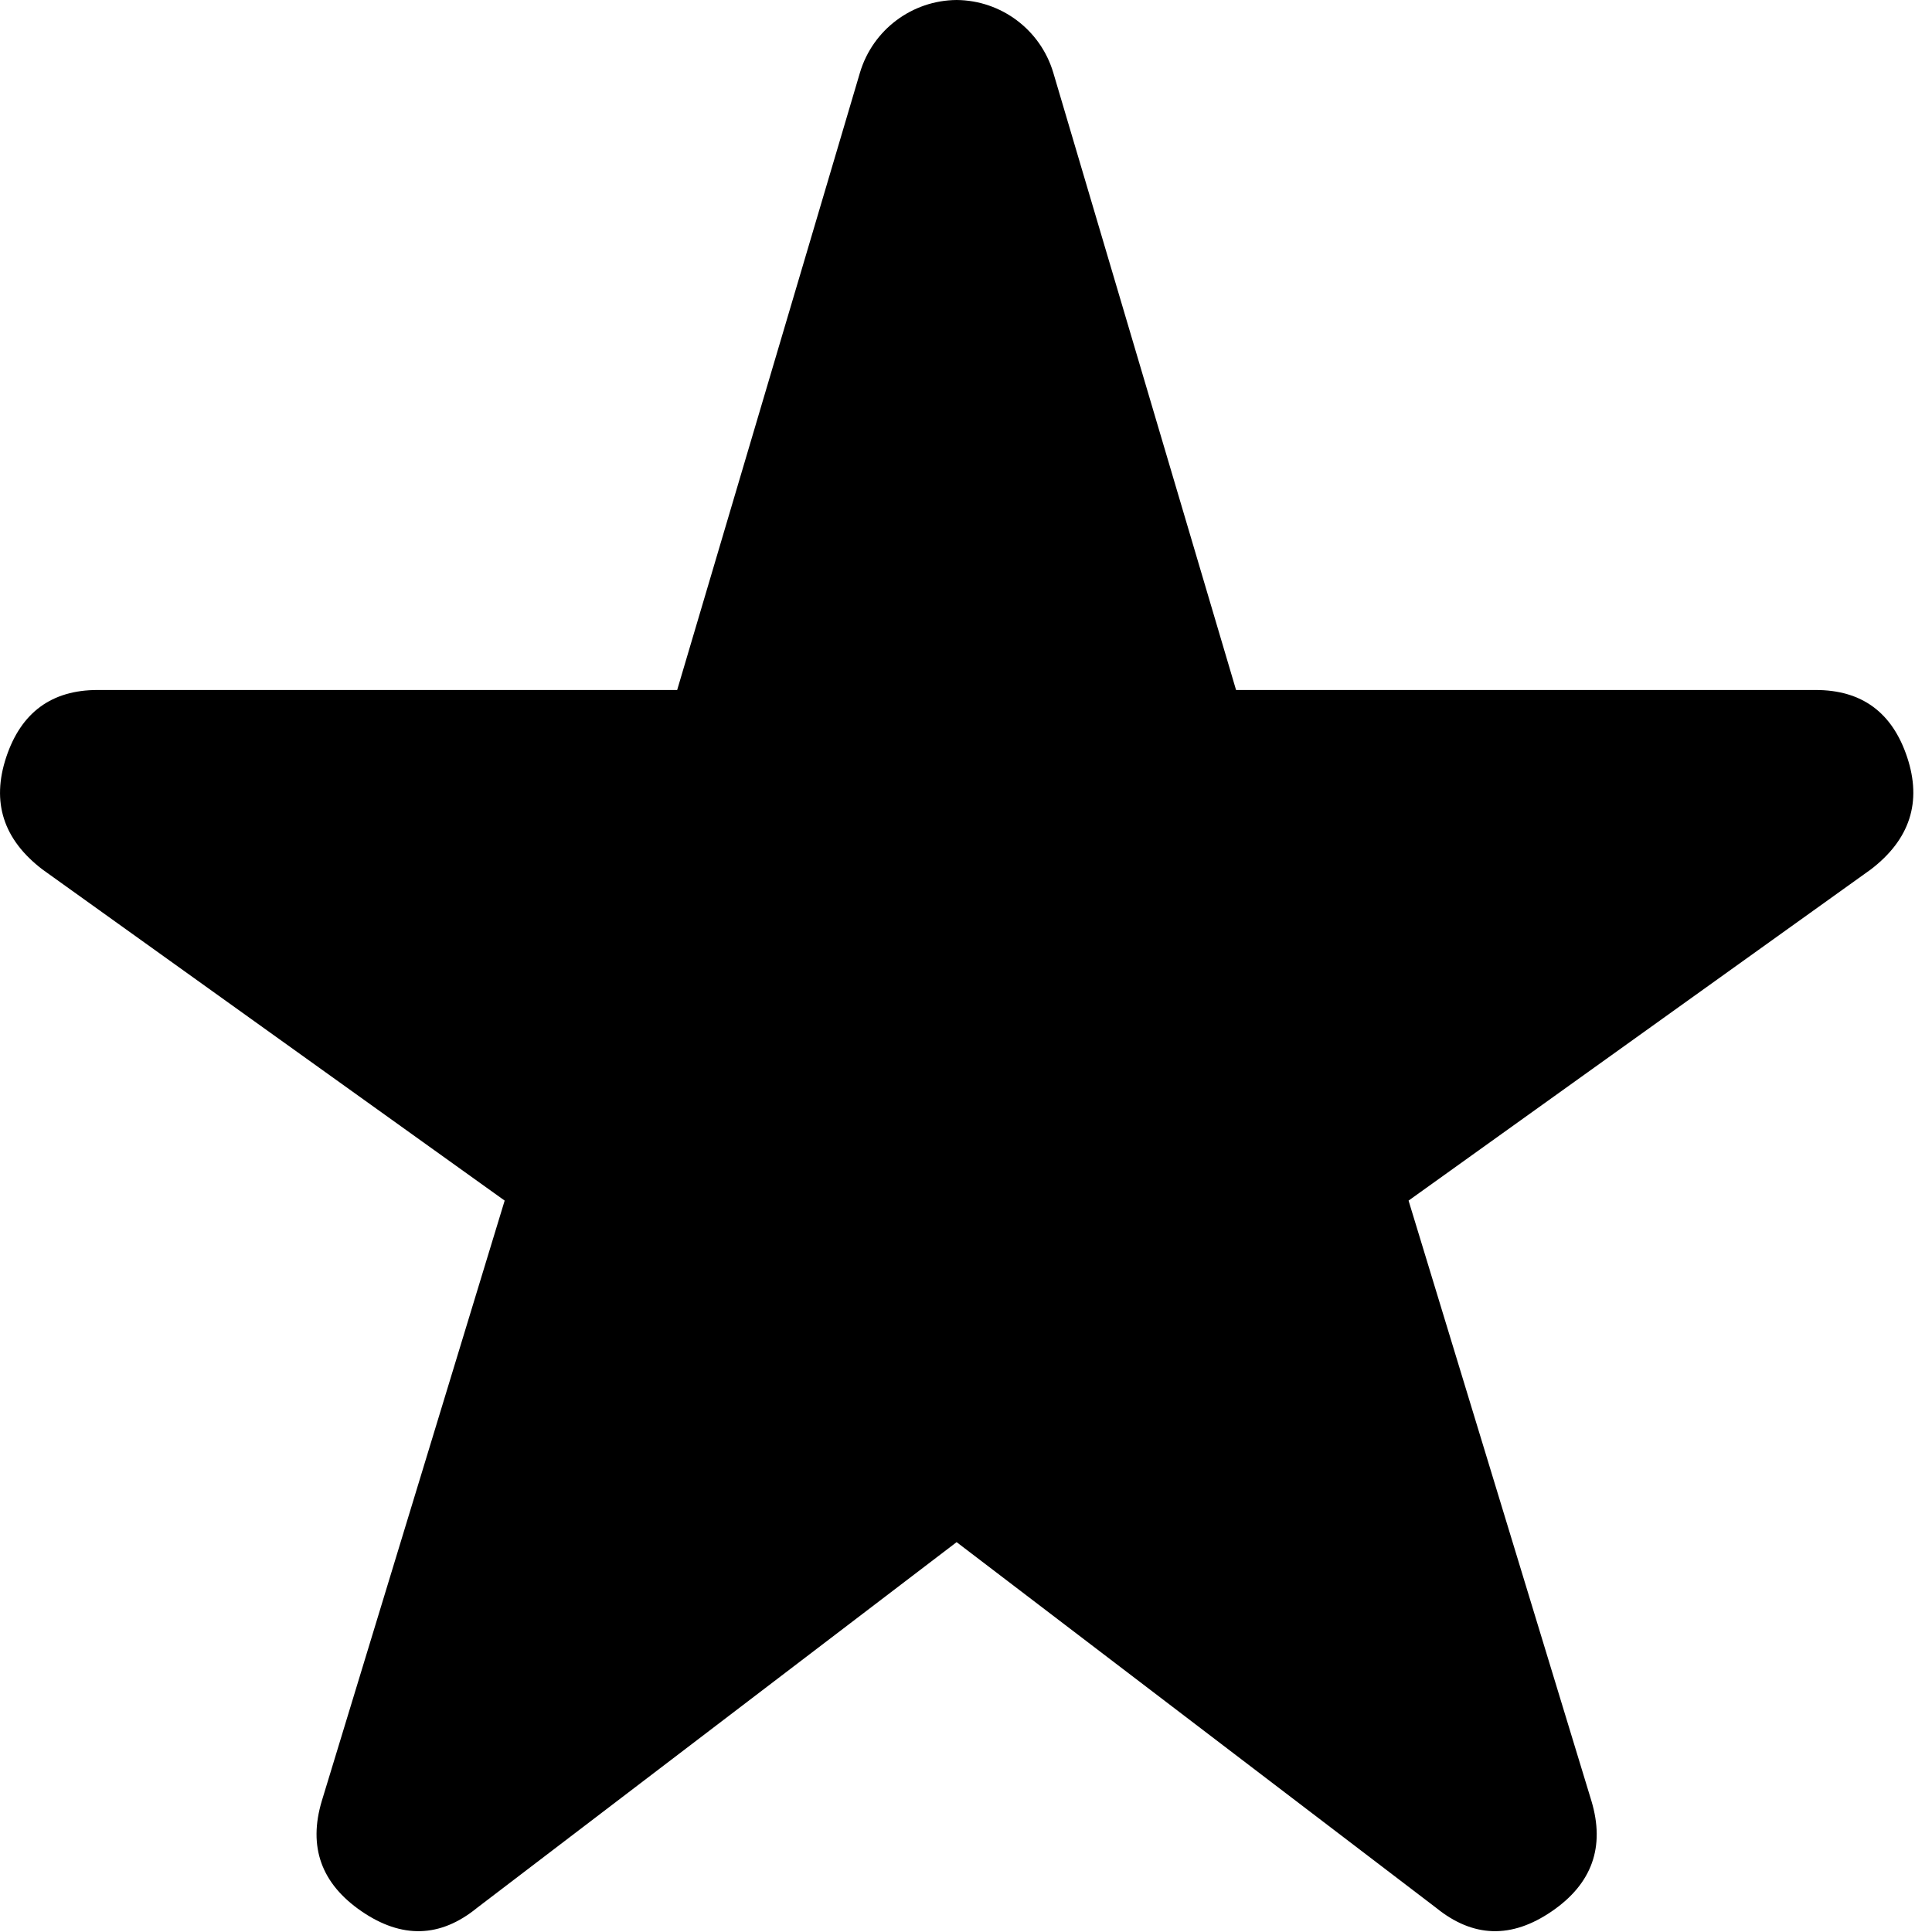
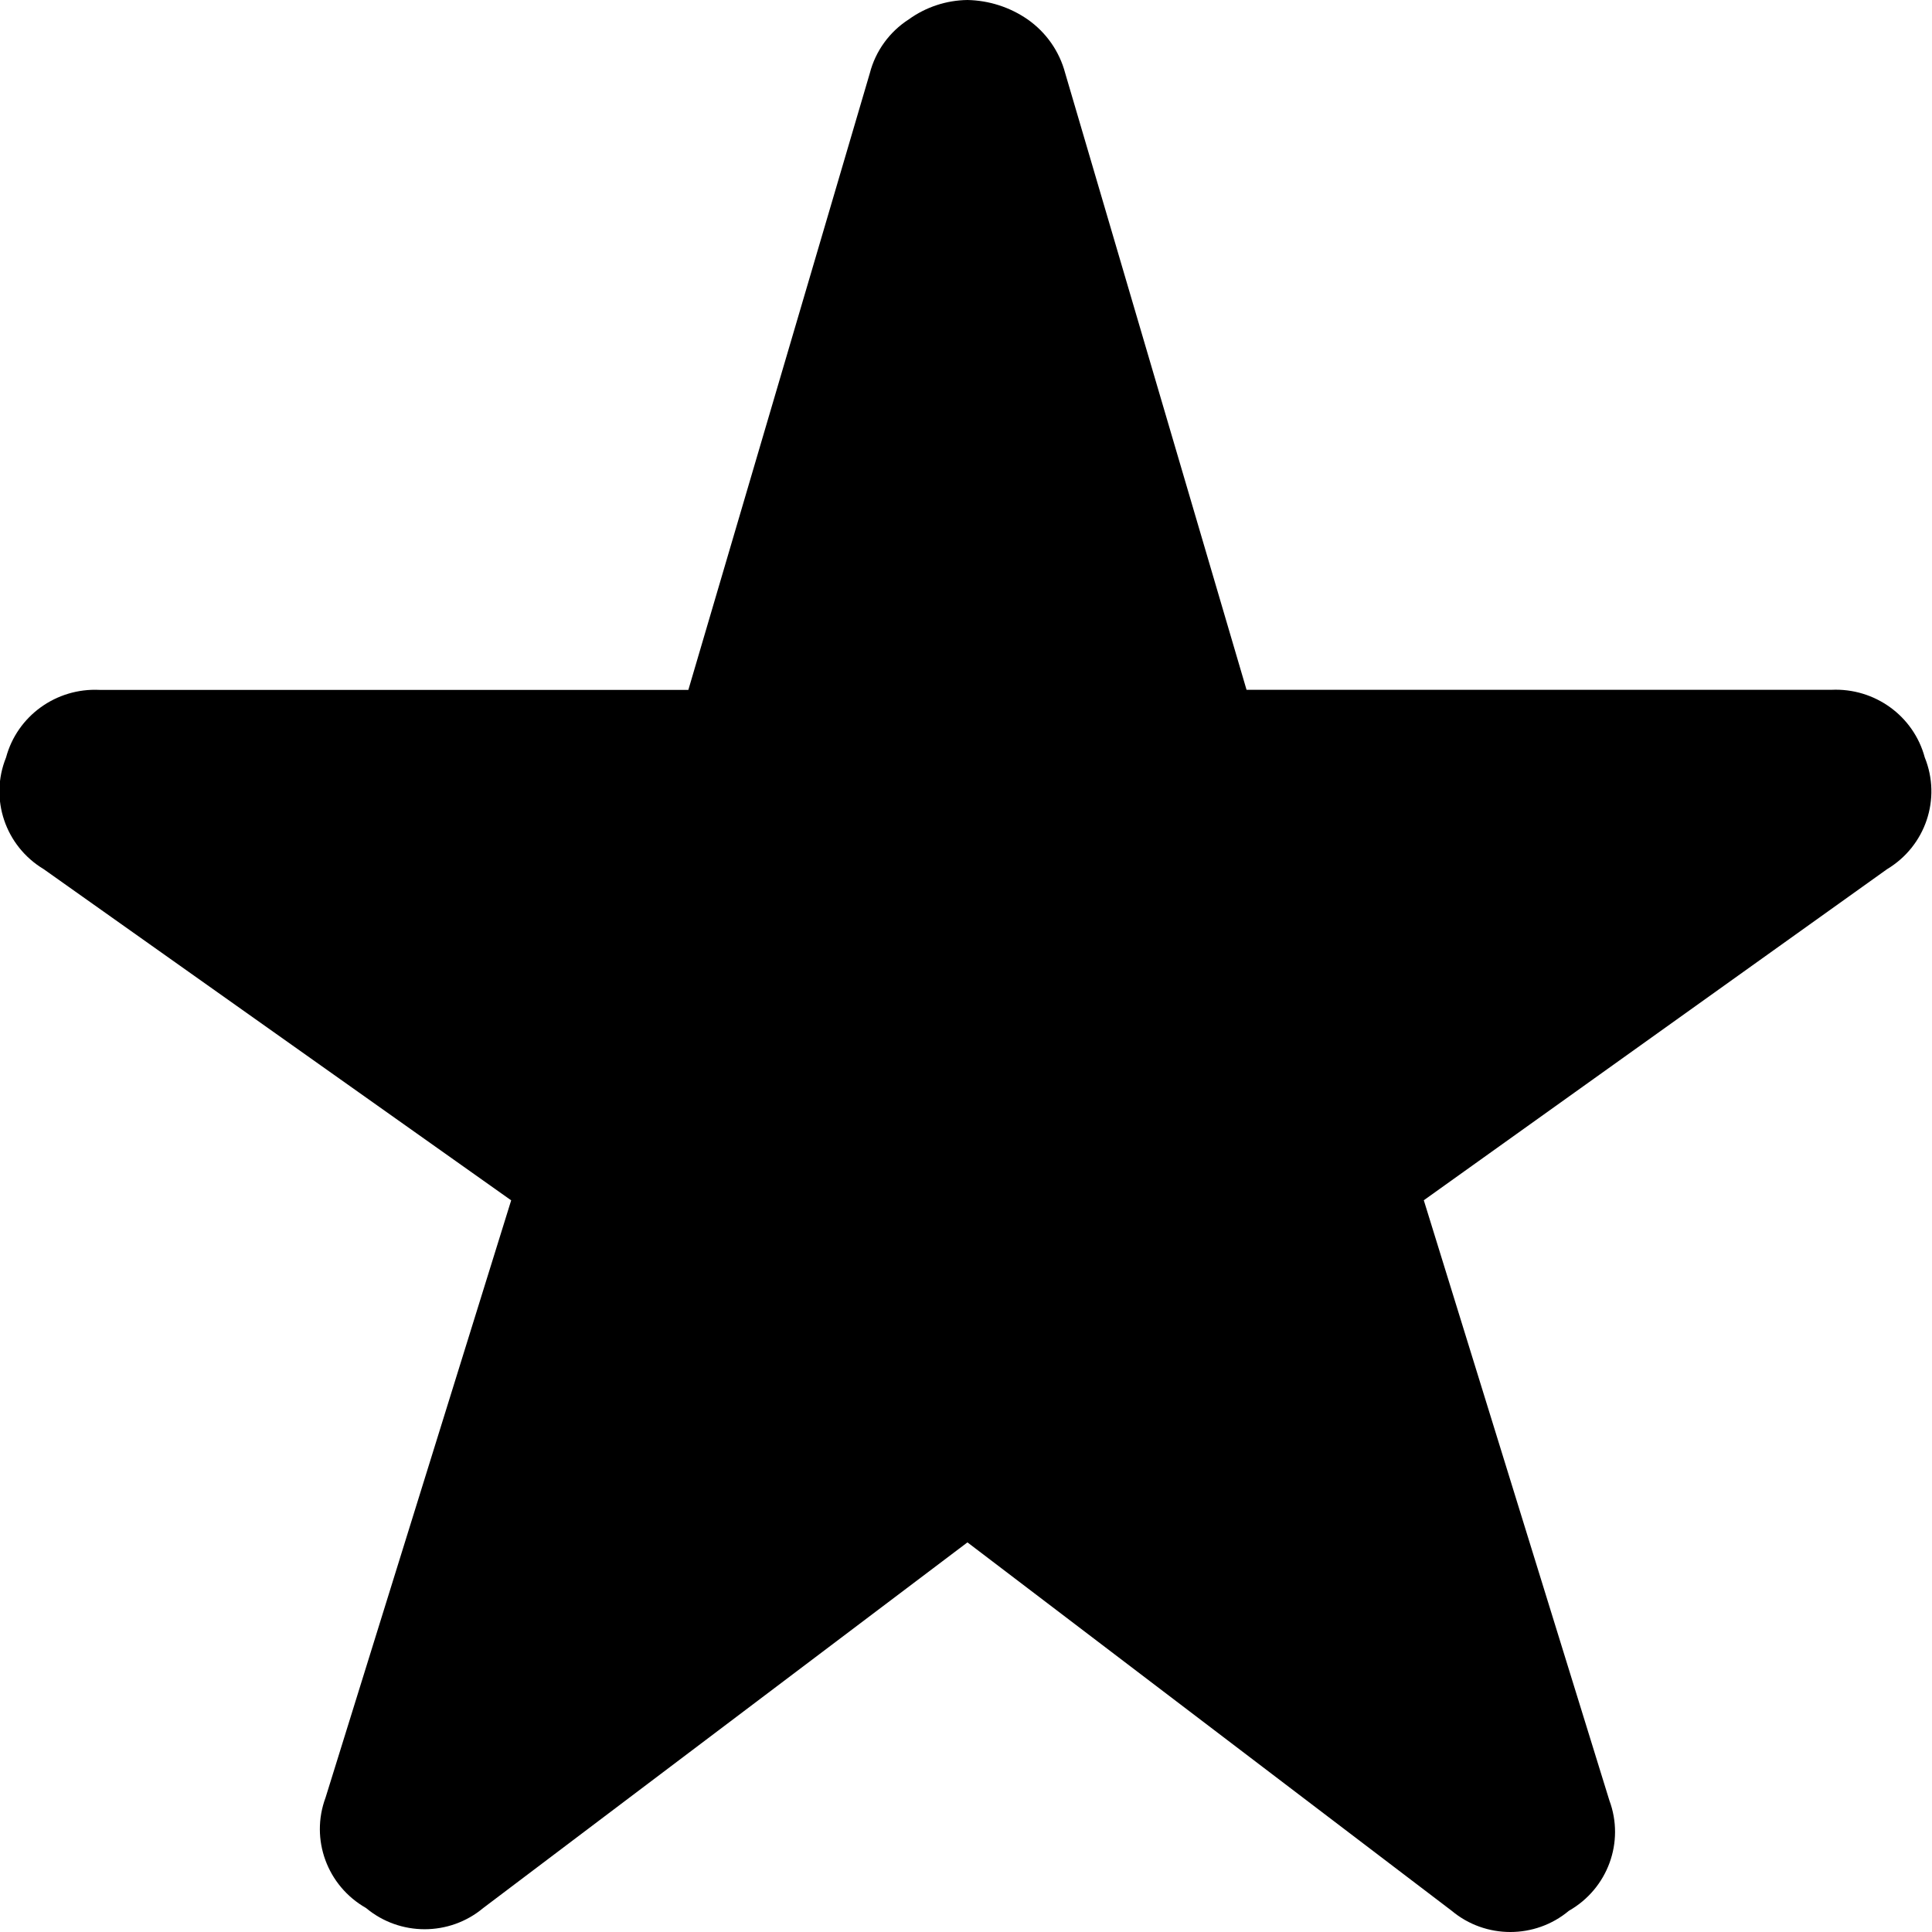
- <svg xmlns="http://www.w3.org/2000/svg" viewBox="0 0 14 14">
-   <path d="M3.457 13.825c-.266.217-.545.225-.837.025-.292-.2-.388-.467-.288-.8L3.657 8.7.307 6.3c-.283-.217-.37-.487-.262-.813C.153 5.162.375 5 .707 5h4.2L6.232.525a.737.737 0 01.7-.525.737.737 0 01.7.525L8.957 5h4.2c.334 0 .555.162.663.487.108.325.02.596-.263.813l-3.35 2.4 1.325 4.35c.1.333.005.6-.287.8-.292.2-.57.192-.838-.025l-3.475-2.65-3.475 2.65z" />
+ <svg xmlns="http://www.w3.org/2000/svg" viewBox="0 0 24 24">
+   <path d="M6.003 23.702a1.127 1.114 0 01-1.456 0 1.144 1.131 0 01-.503-1.371l2.306-7.42-5.807-4.114A1.144 1.131 0 01.075 9.41a1.144 1.131 0 011.161-.84h7.315L10.805.91A1.144 1.131 0 0111.29.24a1.265 1.251 0 01.728-.24 1.352 1.337 0 01.746.24 1.196 1.183 0 01.468.668l2.253 7.661h7.264a1.144 1.131 0 011.161.84 1.144 1.131 0 01-.468 1.388l-5.755 4.113 2.305 7.455a1.144 1.131 0 01-.502 1.371 1.127 1.114 0 01-1.457 0l-6.015-4.576z" />
</svg>
